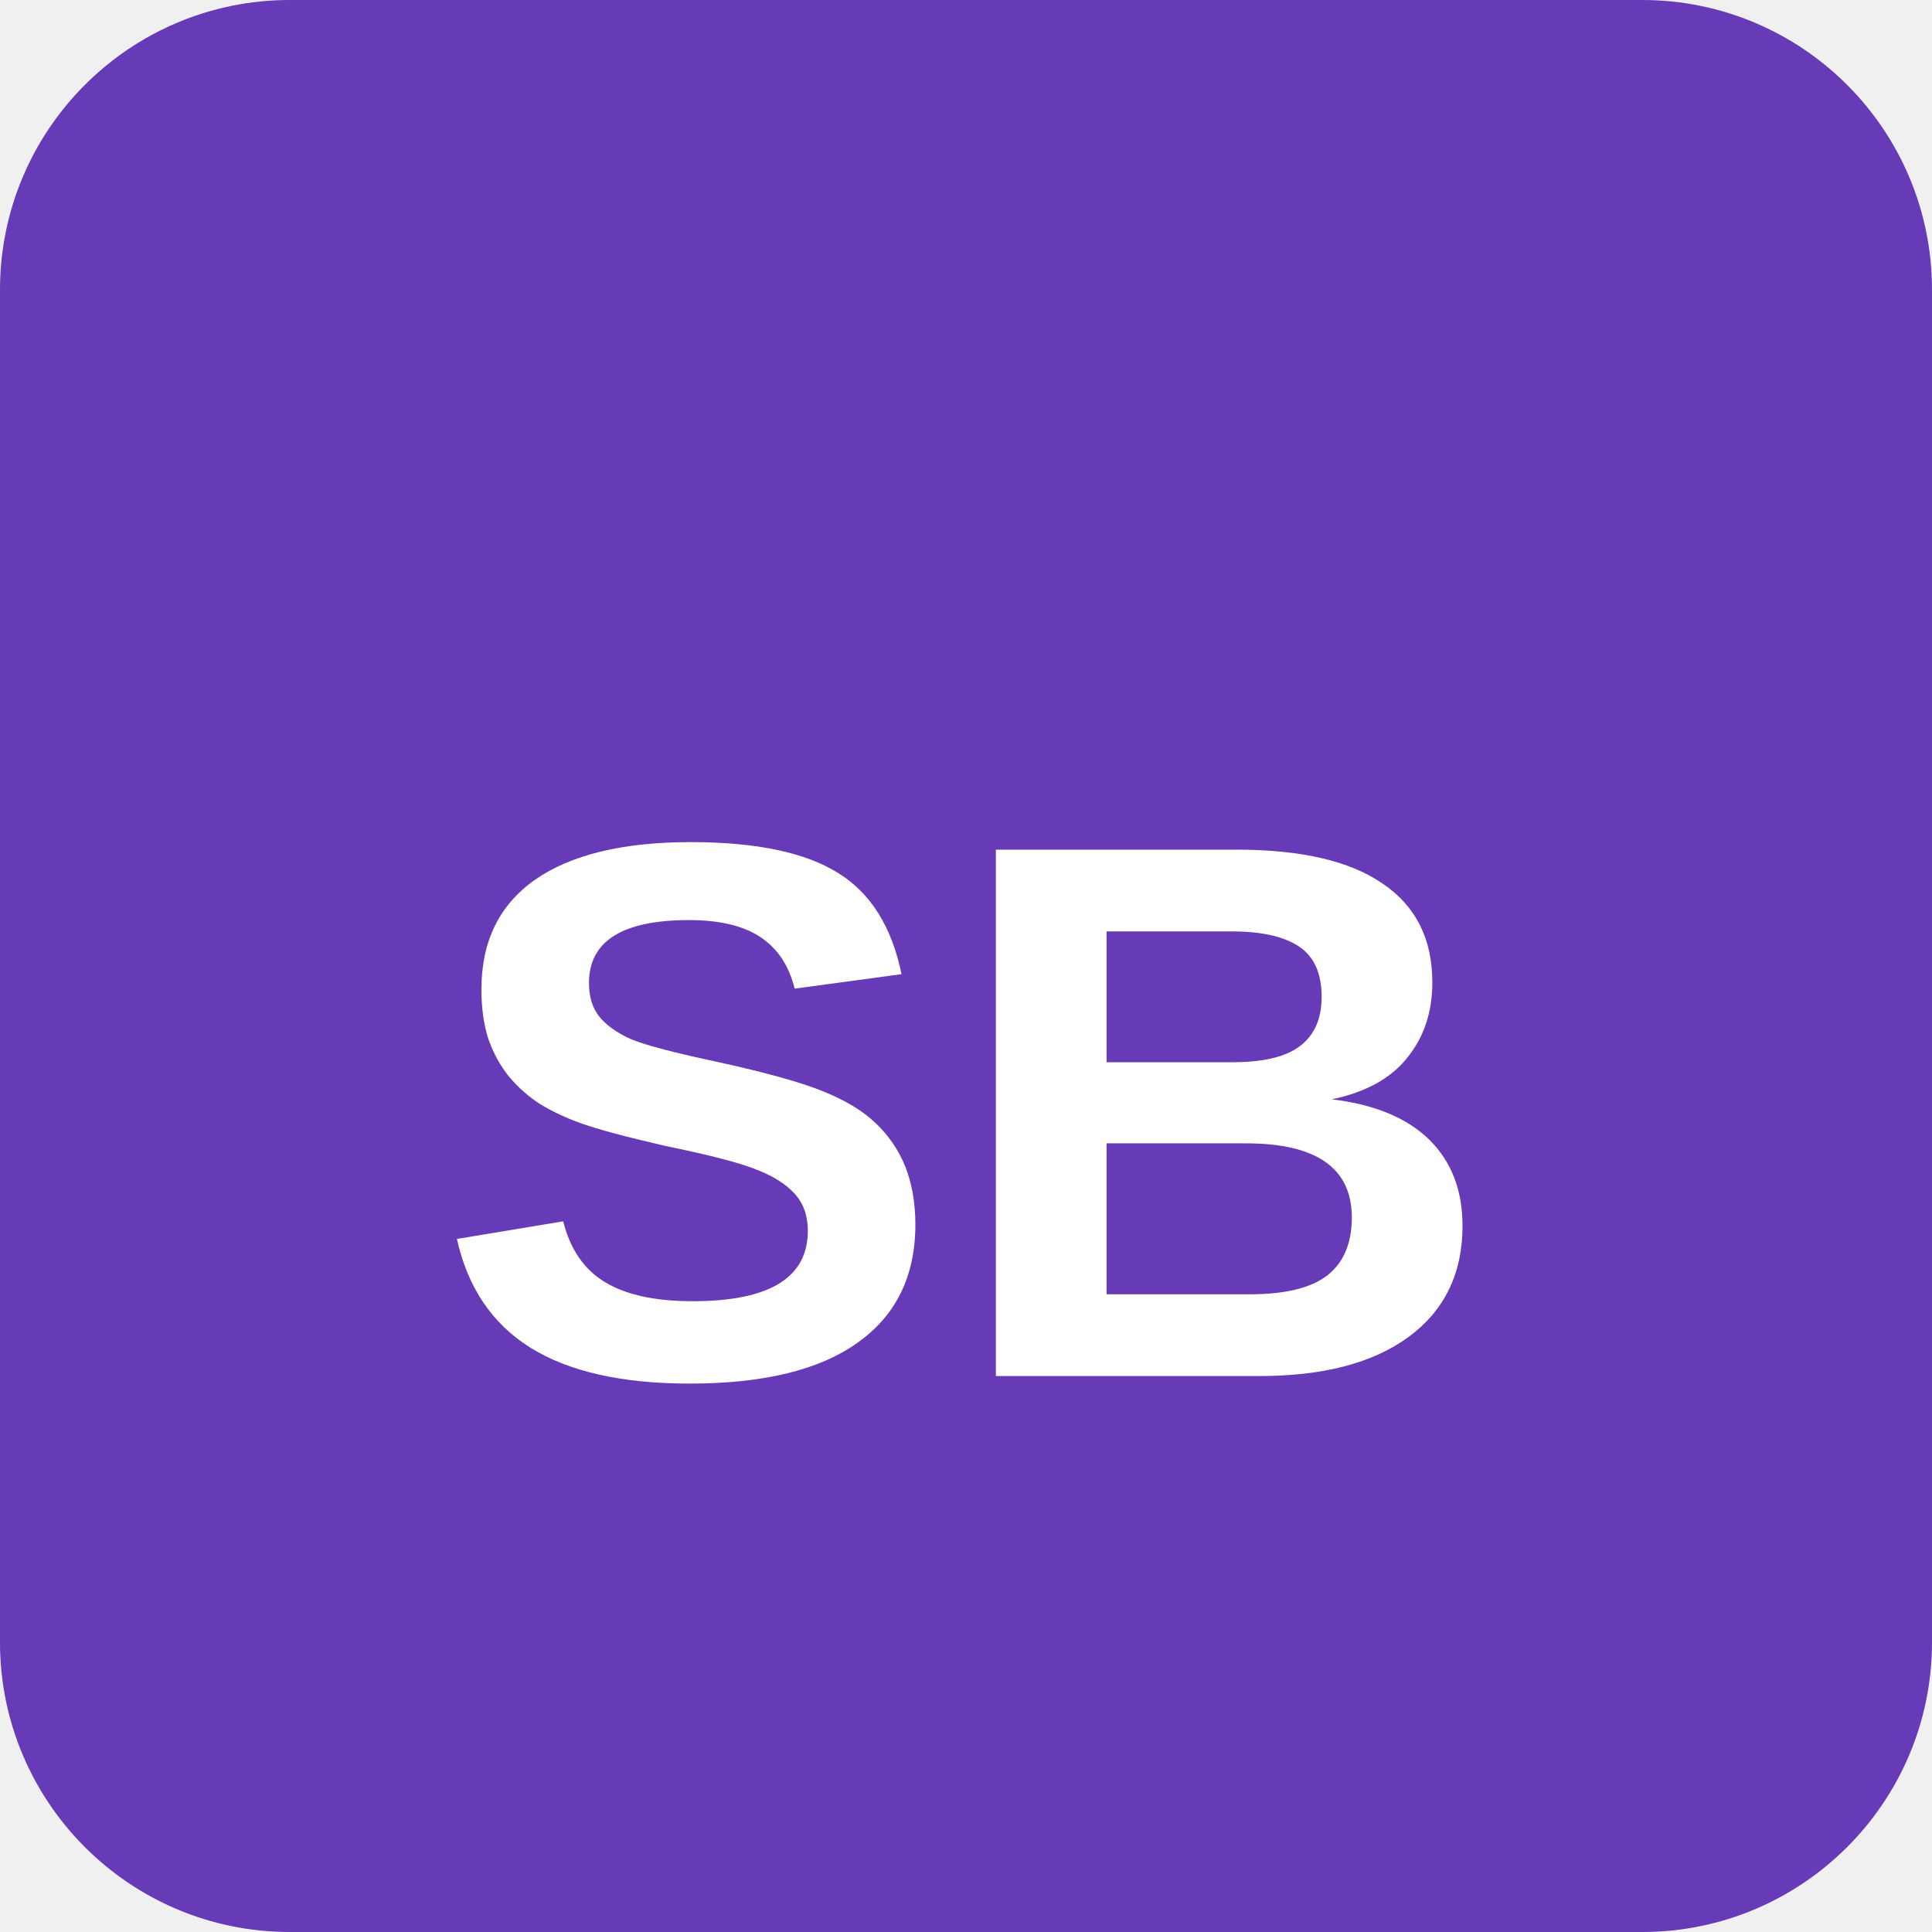
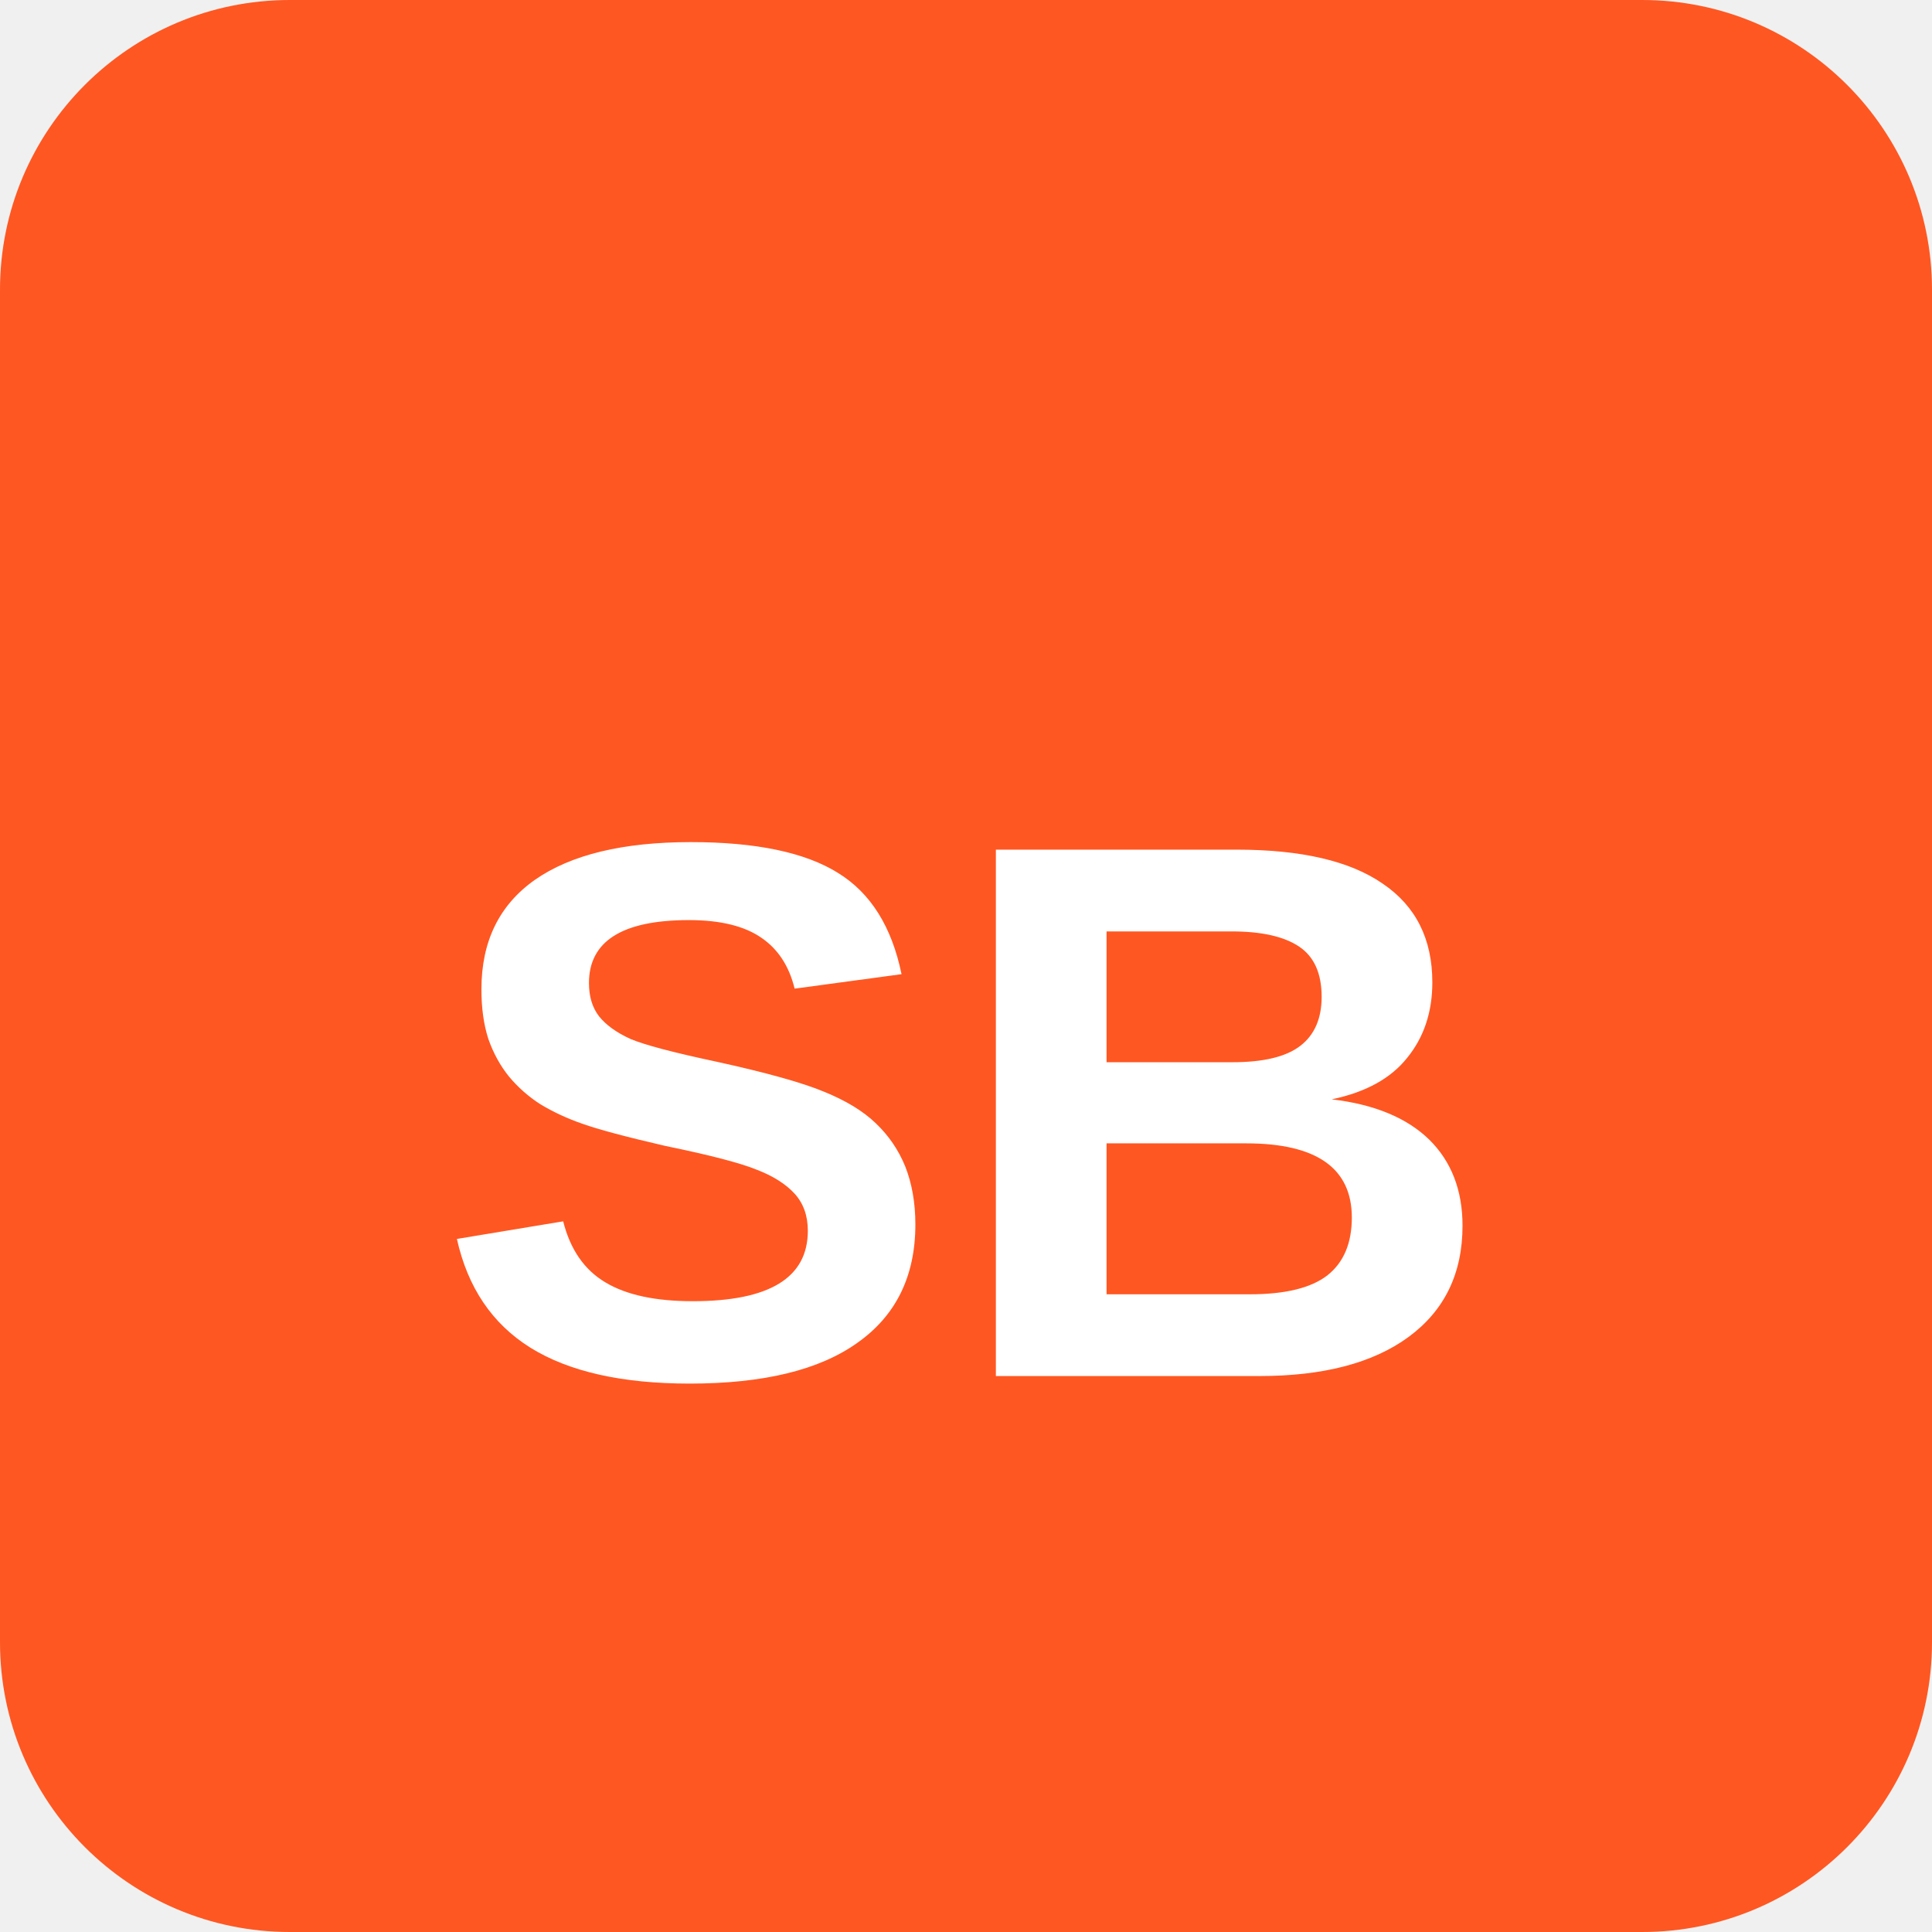
<svg xmlns="http://www.w3.org/2000/svg" width="48" height="48" viewBox="0 0 48 48">
-   <rect width="48" height="48" rx="7.2" fill="#673AB7" />
+   <rect width="48" height="48" rx="7.2" fill="#FF5722" />
  <text x="50%" y="28.8" font-family="Arial, sans-serif" font-size="19" font-weight="bold" fill="#FFFFFF" text-anchor="middle" dominant-baseline="middle">
    SB
  </text>
</svg>
